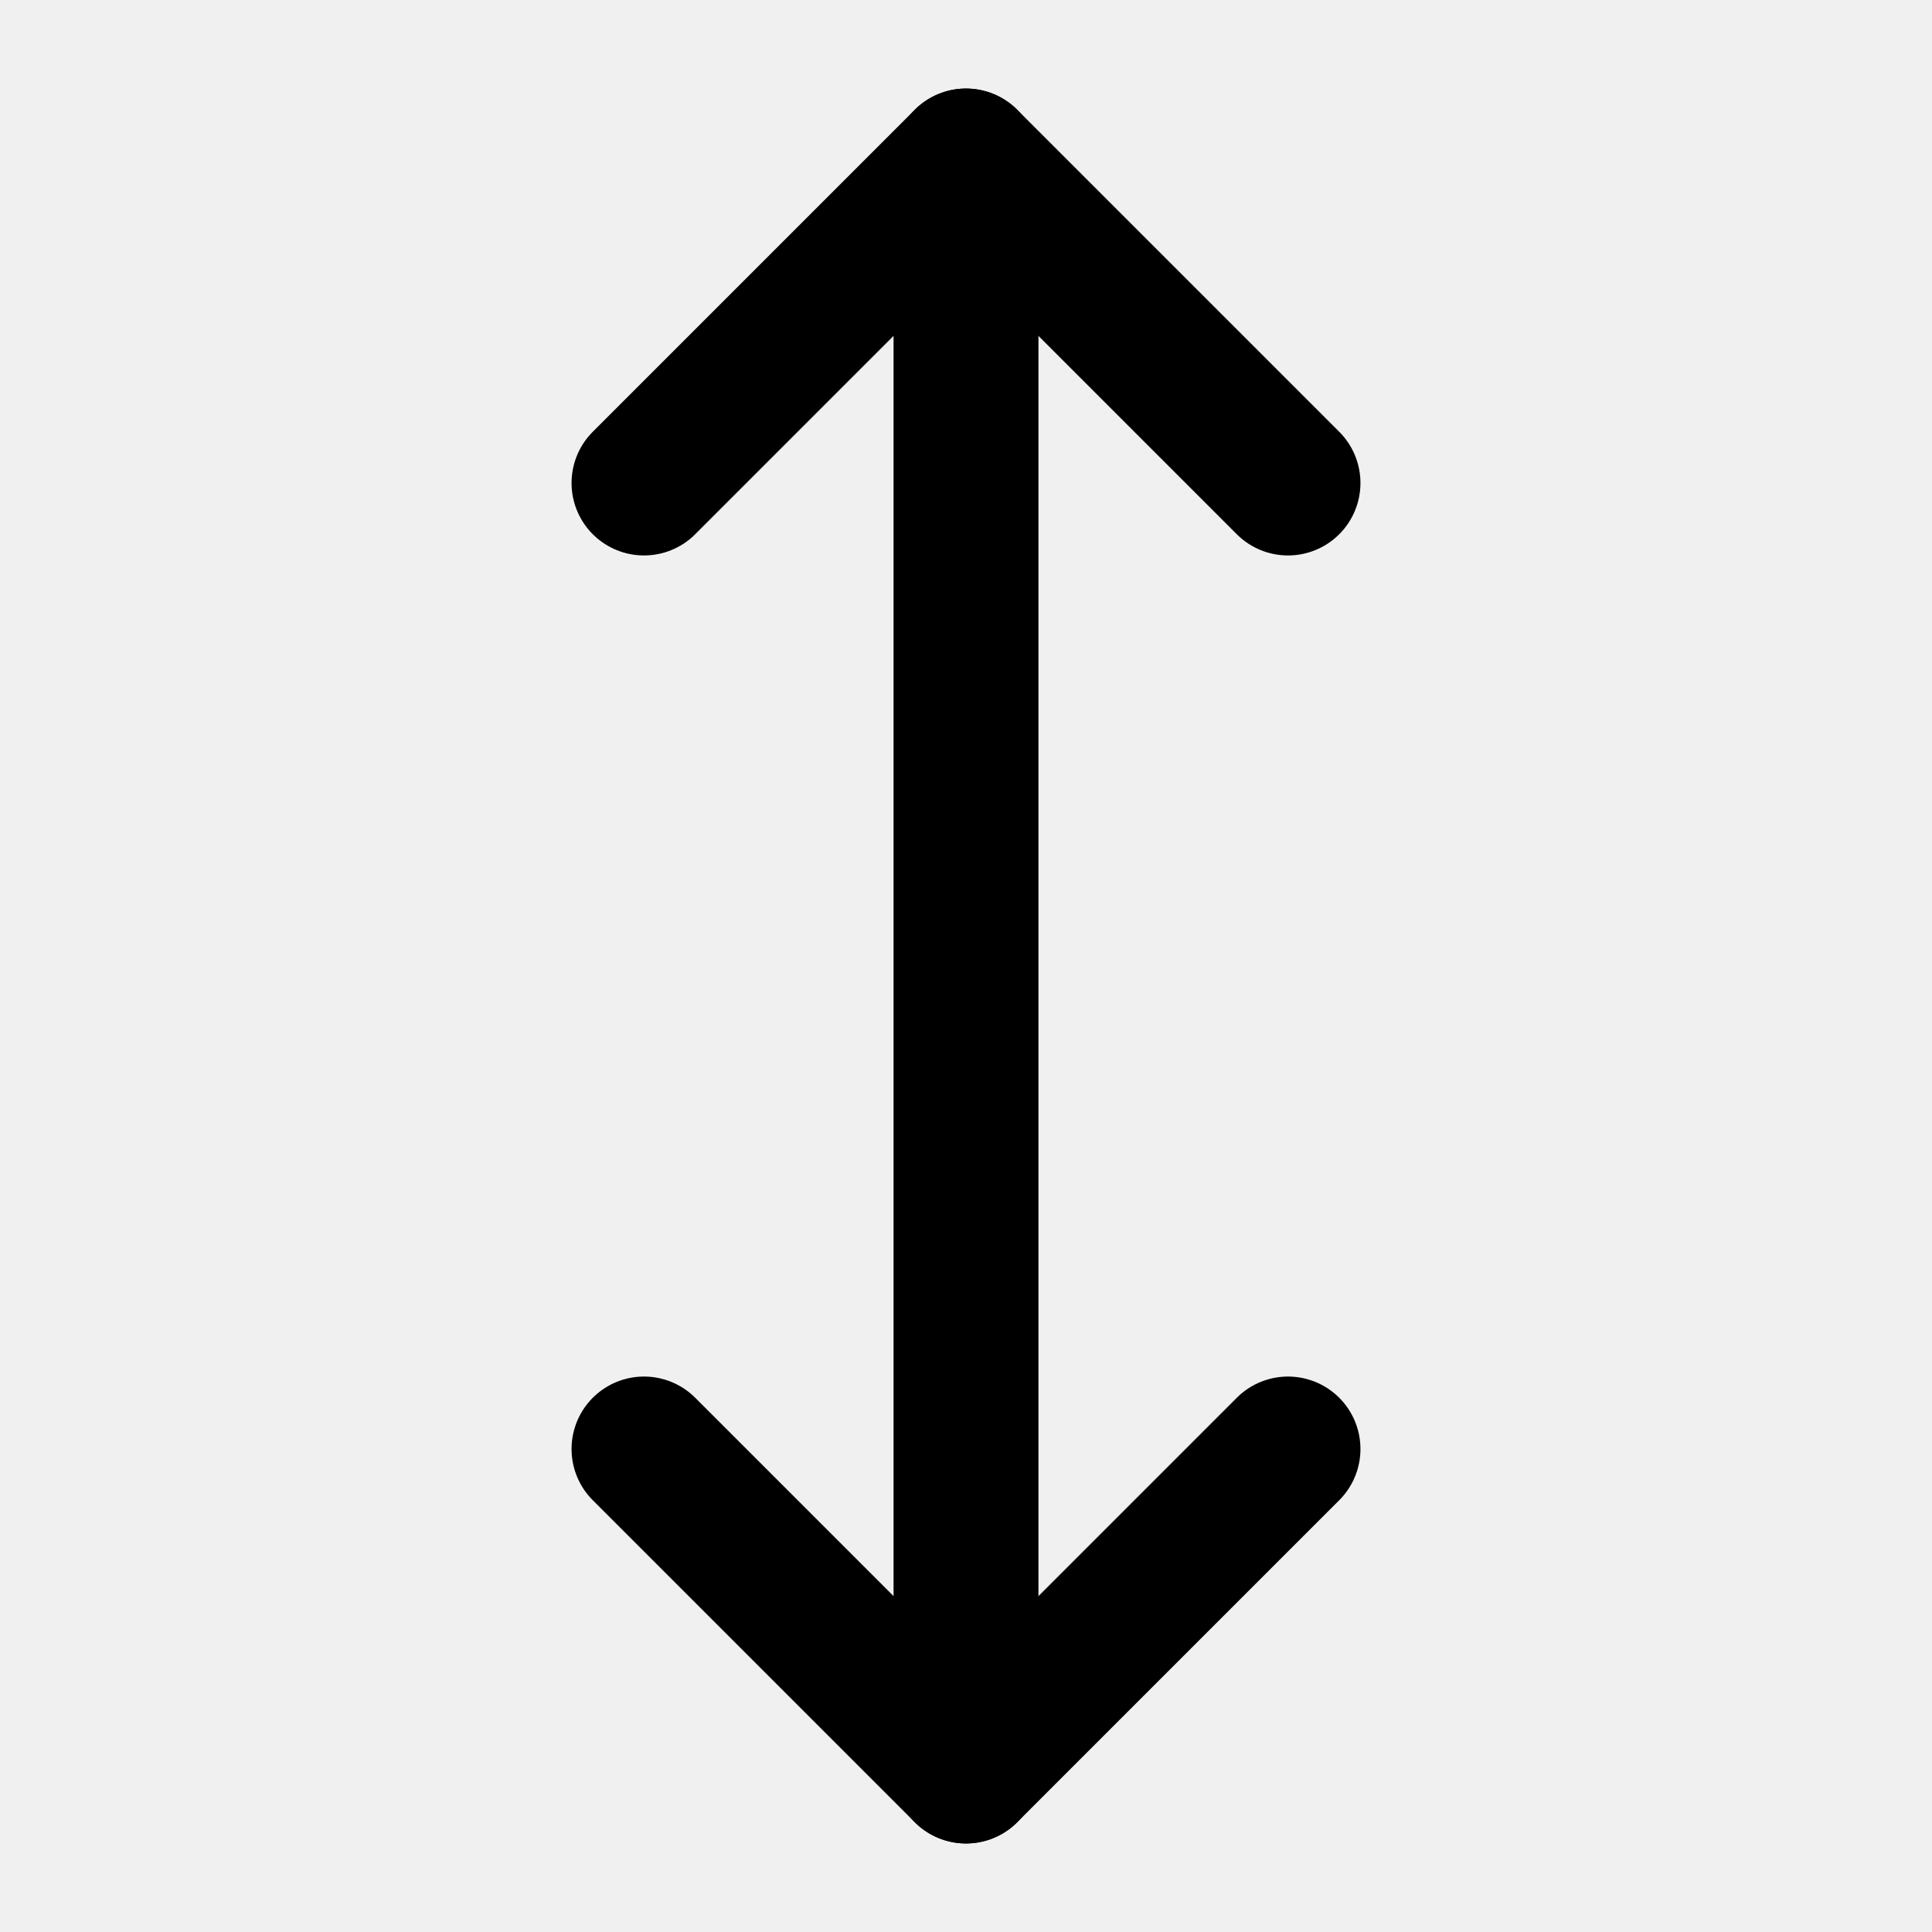
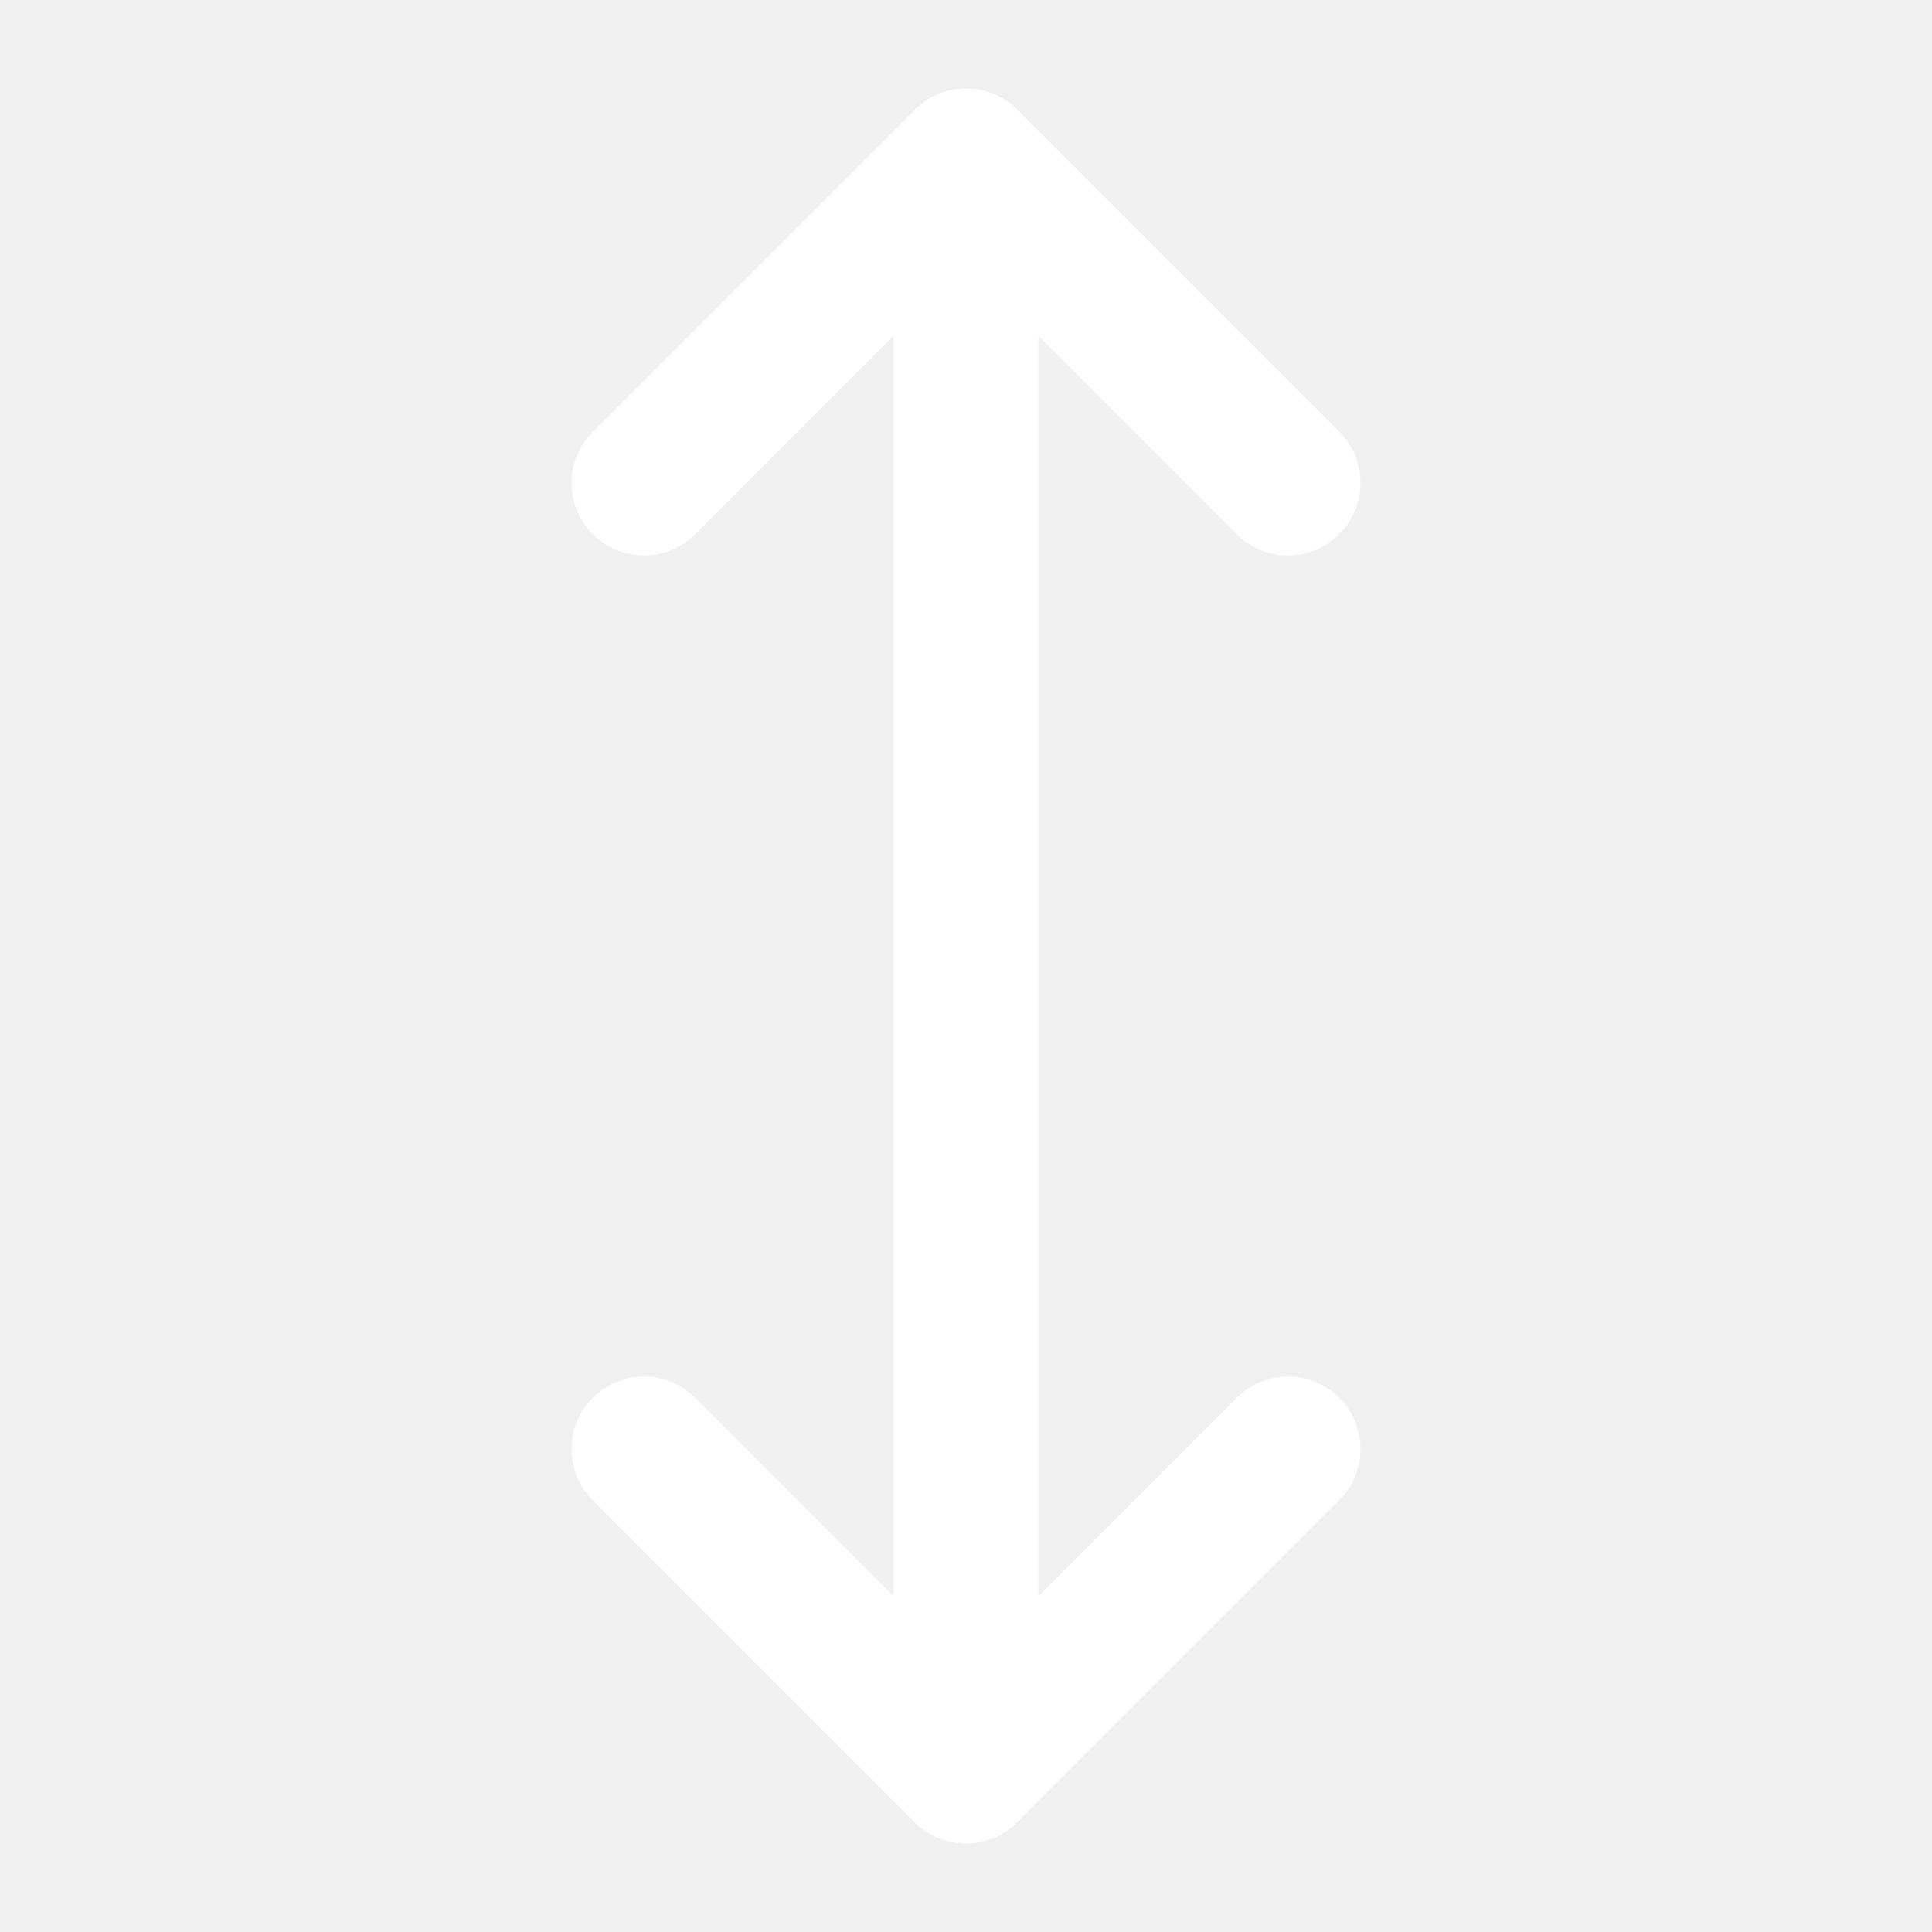
<svg xmlns="http://www.w3.org/2000/svg" width="48" height="48" viewBox="0 0 48 48" fill="none">
-   <path d="M16 12L24 4L32 12" stroke="black" stroke-width="3.6" stroke-linecap="round" stroke-linejoin="round" />
-   <path d="M32 36L24 44L16 36" stroke="black" stroke-width="3.6" stroke-linecap="round" stroke-linejoin="round" />
-   <path d="M24 4V44" stroke="black" stroke-width="3.6" stroke-linecap="round" stroke-linejoin="round" />
+   <path d="M16 12L24 4L32 12" stroke="#FFFFFF" stroke-width="3.6" stroke-linecap="round" stroke-linejoin="round" />
+   <path d="M32 36L24 44L16 36" stroke="#FFFFFF" stroke-width="3.6" stroke-linecap="round" stroke-linejoin="round" />
+   <path d="M24 4V44" stroke="#FFFFFF" stroke-width="3.6" stroke-linecap="round" stroke-linejoin="round" />
</svg>
